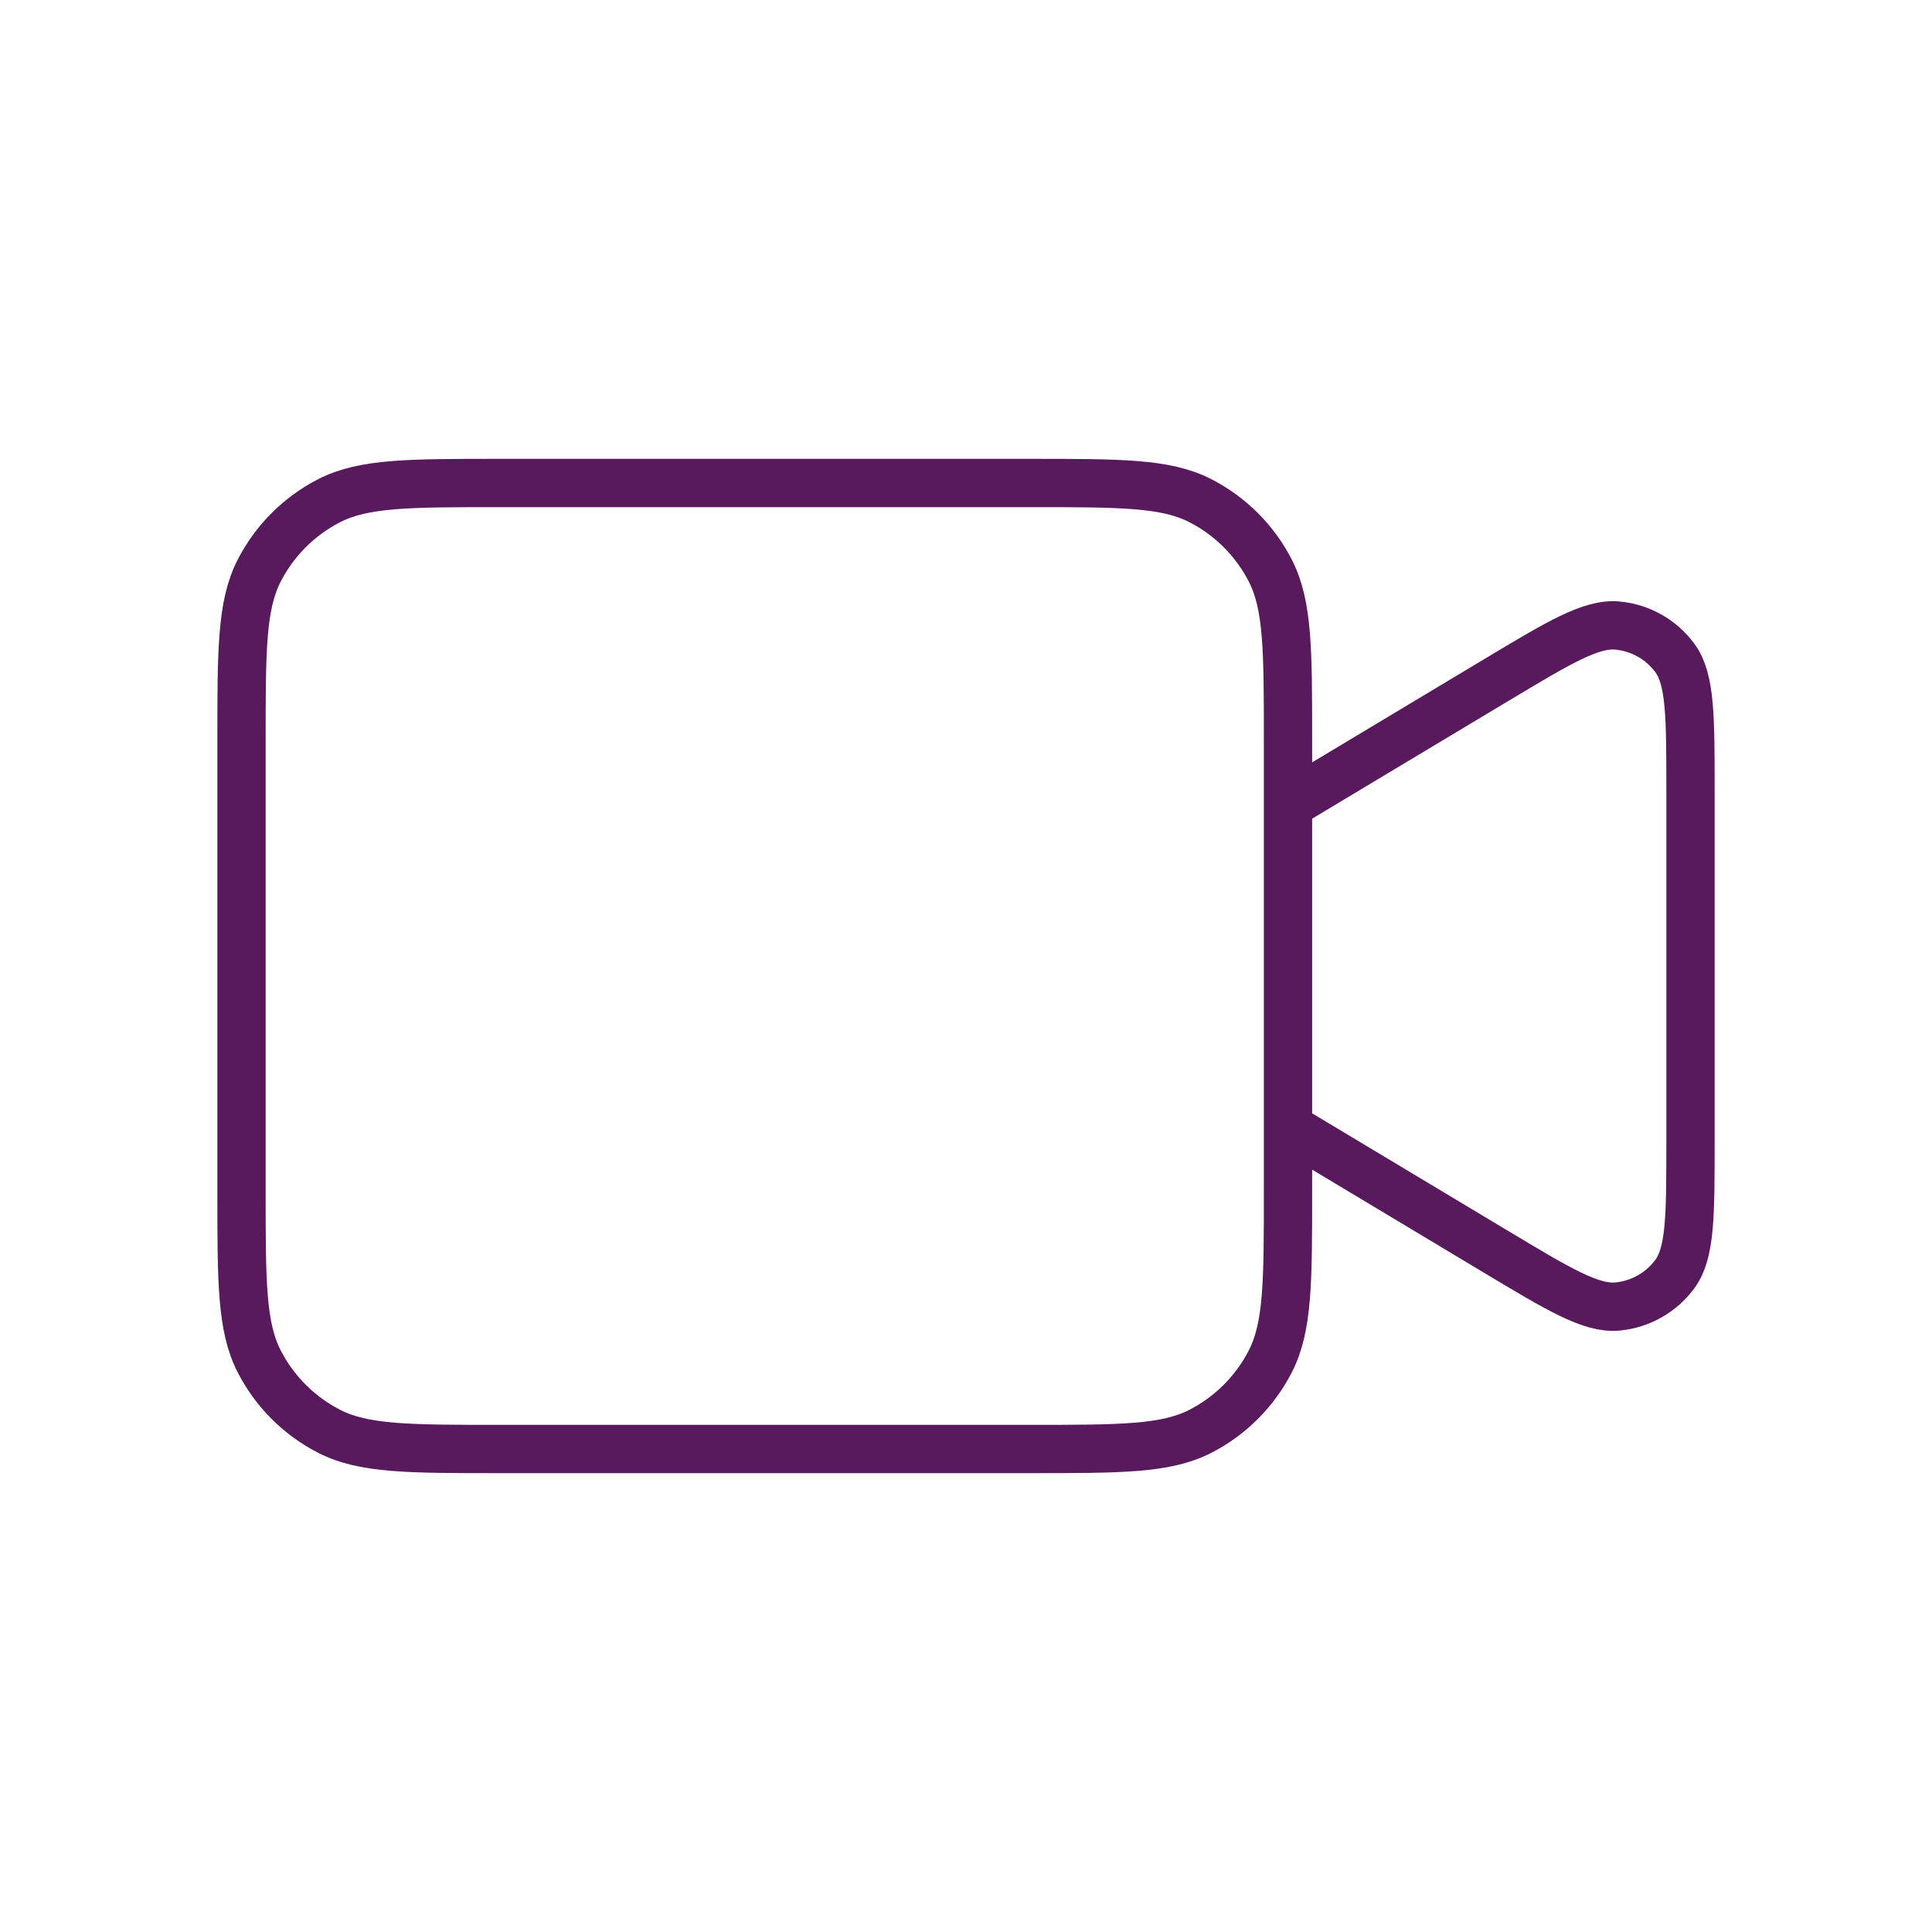
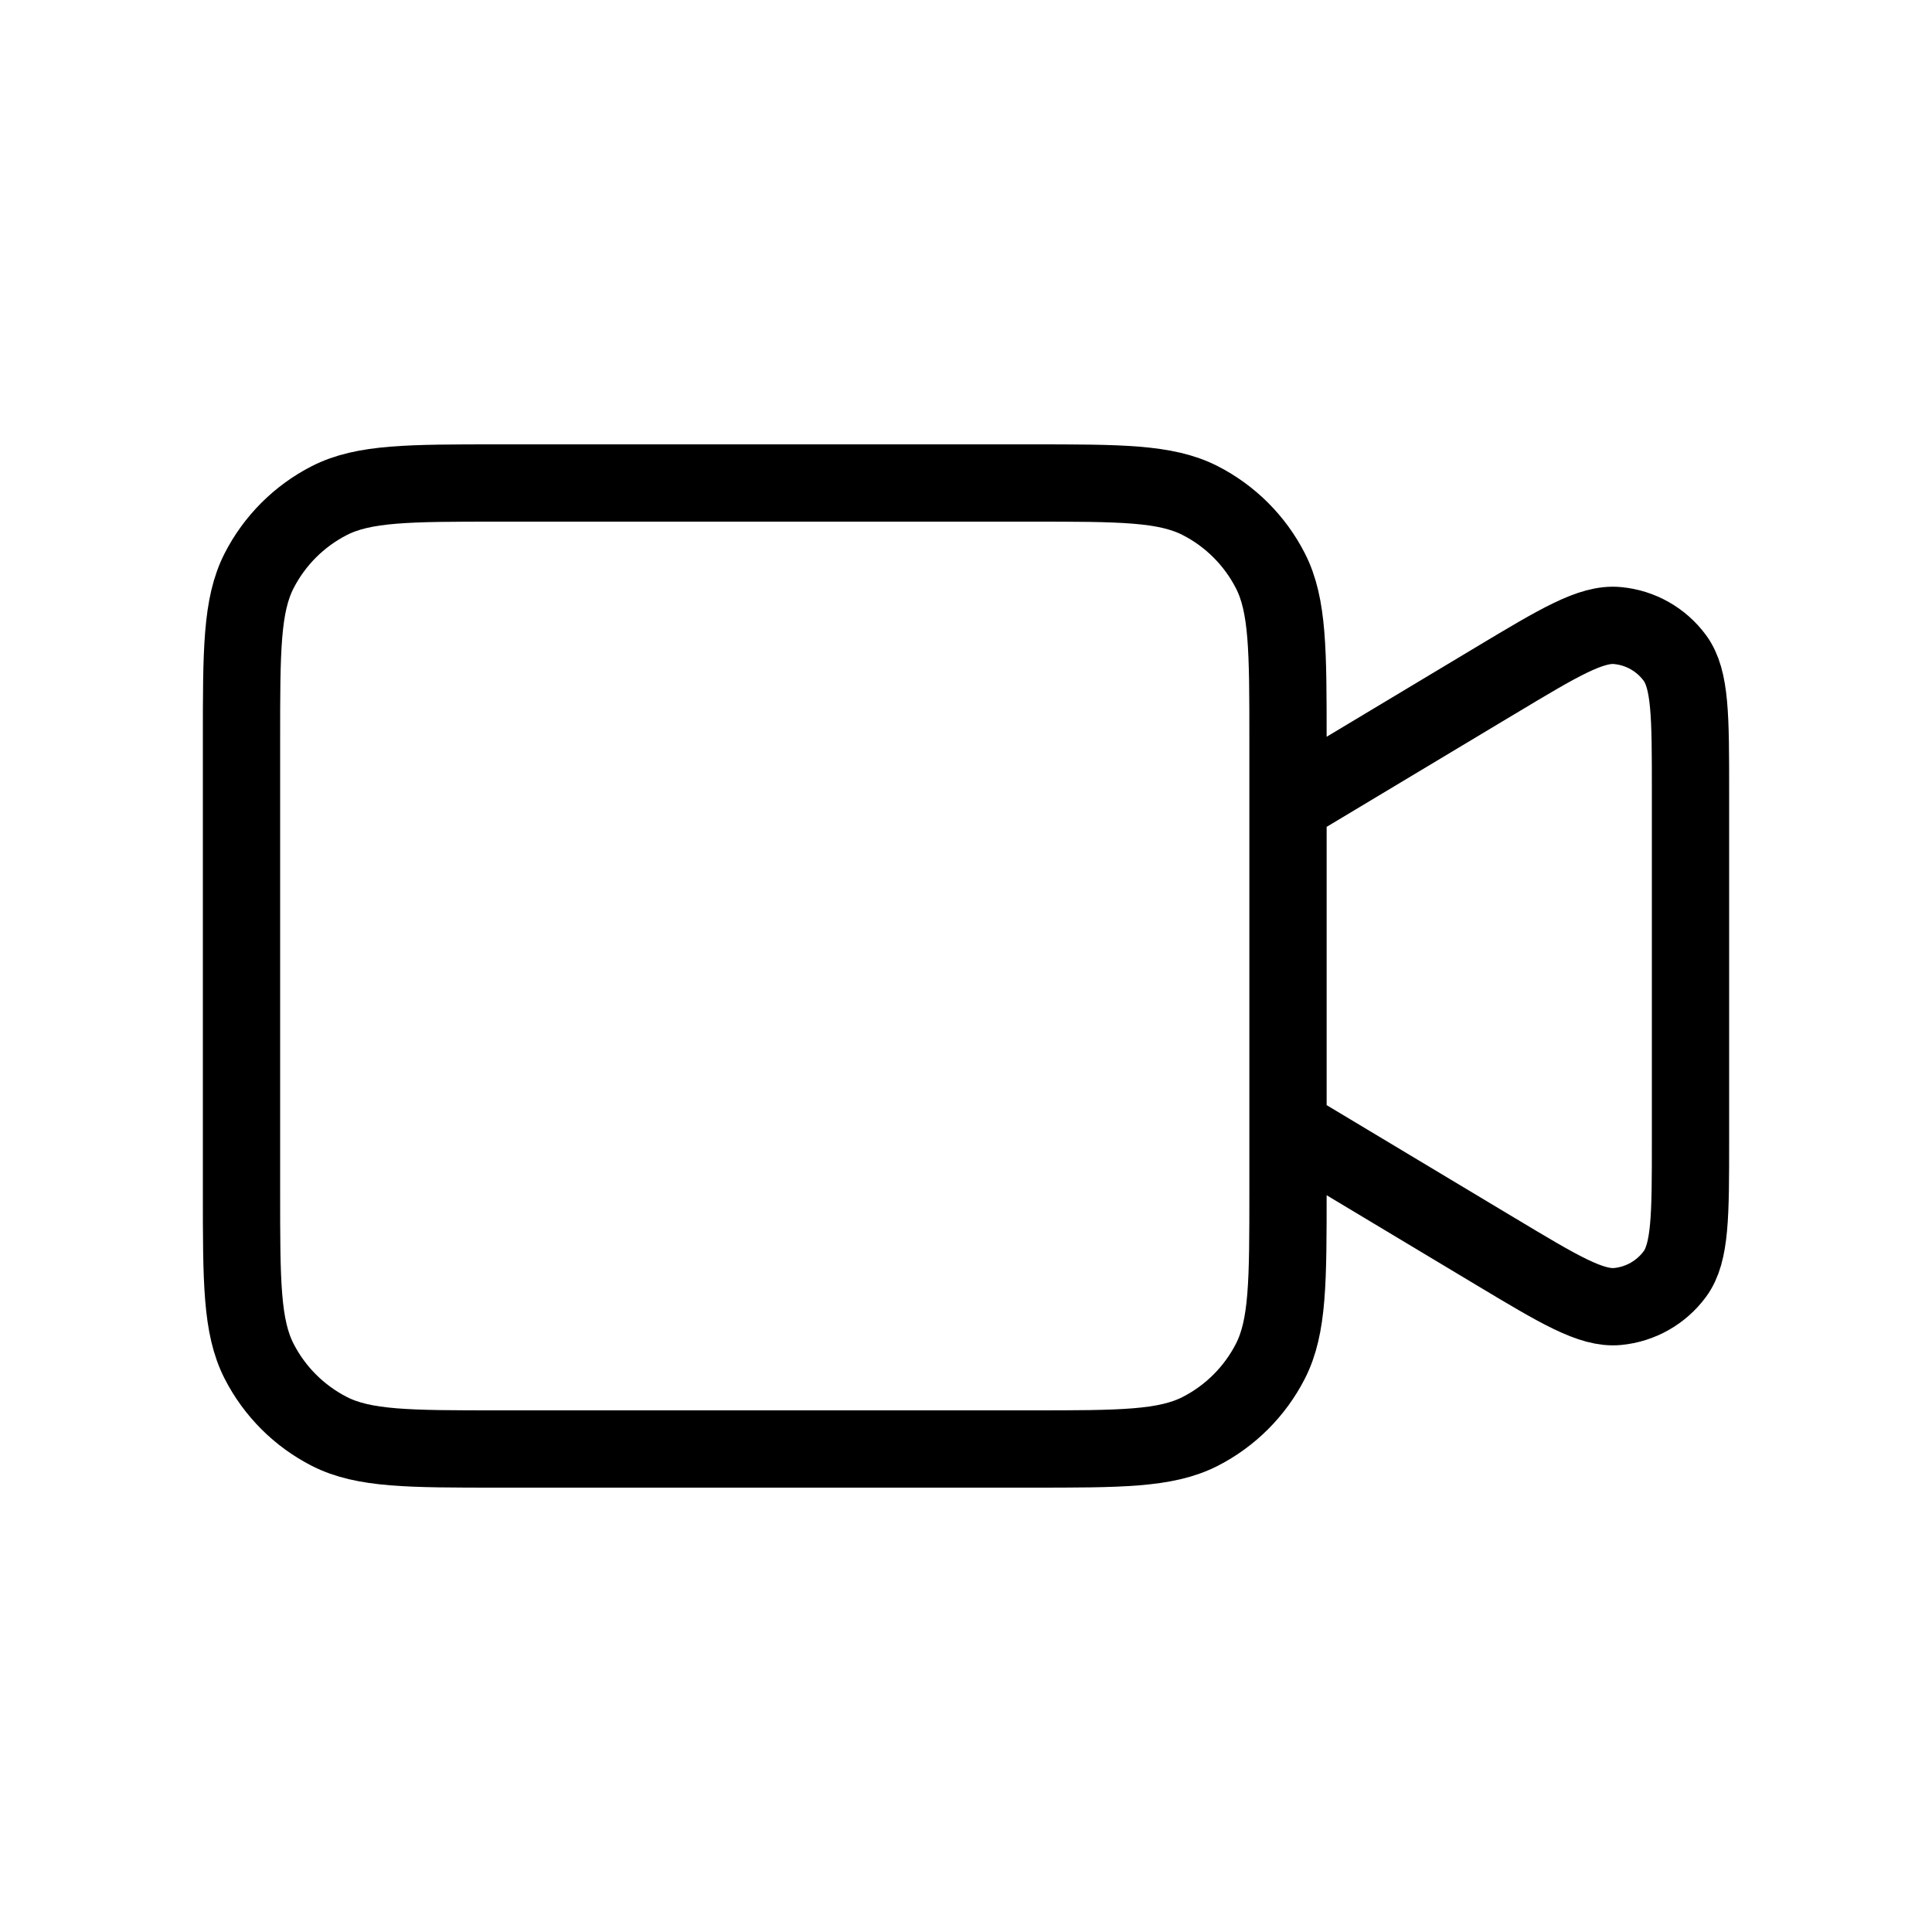
- <svg xmlns="http://www.w3.org/2000/svg" width="800px" height="800px" viewBox="0 0 24 24" fill="none" stroke="#591A5D">
+ <svg xmlns="http://www.w3.org/2000/svg" width="800px" height="800px" viewBox="0 0 24 24" fill="none">
  <g id="SVGRepo_bgCarrier" stroke-width="0" />
  <g id="SVGRepo_tracerCarrier" stroke-linecap="round" stroke-linejoin="round" />
  <g id="SVGRepo_iconCarrier">
-     <path d="M16 10L18.577 8.454C19.37 7.978 19.767 7.74 20.093 7.771C20.377 7.797 20.637 7.944 20.806 8.174C21 8.438 21 8.901 21 9.826V14.174C21 15.099 21 15.562 20.806 15.826C20.637 16.056 20.377 16.203 20.093 16.23C19.767 16.26 19.37 16.022 18.577 15.546L16 14M6.2 18H12.8C13.92 18 14.48 18 14.908 17.782C15.284 17.59 15.59 17.284 15.782 16.908C16 16.48 16 15.92 16 14.8V9.2C16 8.08 16 7.52 15.782 7.092C15.59 6.716 15.284 6.41 14.908 6.218C14.48 6 13.92 6 12.8 6H6.2C5.08 6 4.52 6 4.092 6.218C3.716 6.41 3.41 6.716 3.218 7.092C3 7.52 3 8.08 3 9.2V14.8C3 15.92 3 16.48 3.218 16.908C3.41 17.284 3.716 17.59 4.092 17.782C4.52 18 5.08 18 6.2 18Z" stroke="#591A5D" stroke-width="0.6" stroke-linecap="round" stroke-linejoin="round" />
+     <path d="M16 10L18.577 8.454C19.37 7.978 19.767 7.74 20.093 7.771C20.377 7.797 20.637 7.944 20.806 8.174C21 8.438 21 8.901 21 9.826V14.174C21 15.099 21 15.562 20.806 15.826C20.637 16.056 20.377 16.203 20.093 16.23C19.767 16.26 19.37 16.022 18.577 15.546L16 14M6.2 18H12.8C13.92 18 14.48 18 14.908 17.782C15.284 17.59 15.59 17.284 15.782 16.908C16 16.48 16 15.92 16 14.8V9.2C16 8.08 16 7.52 15.782 7.092C15.59 6.716 15.284 6.41 14.908 6.218C14.48 6 13.92 6 12.8 6H6.2C5.08 6 4.52 6 4.092 6.218C3.716 6.41 3.41 6.716 3.218 7.092C3 7.52 3 8.08 3 9.2V14.8C3 15.92 3 16.48 3.218 16.908C3.41 17.284 3.716 17.59 4.092 17.782C4.52 18 5.08 18 6.2 18Z" stroke="#000000" stroke-width="0.96" stroke-linecap="round" stroke-linejoin="round" />
  </g>
</svg>
